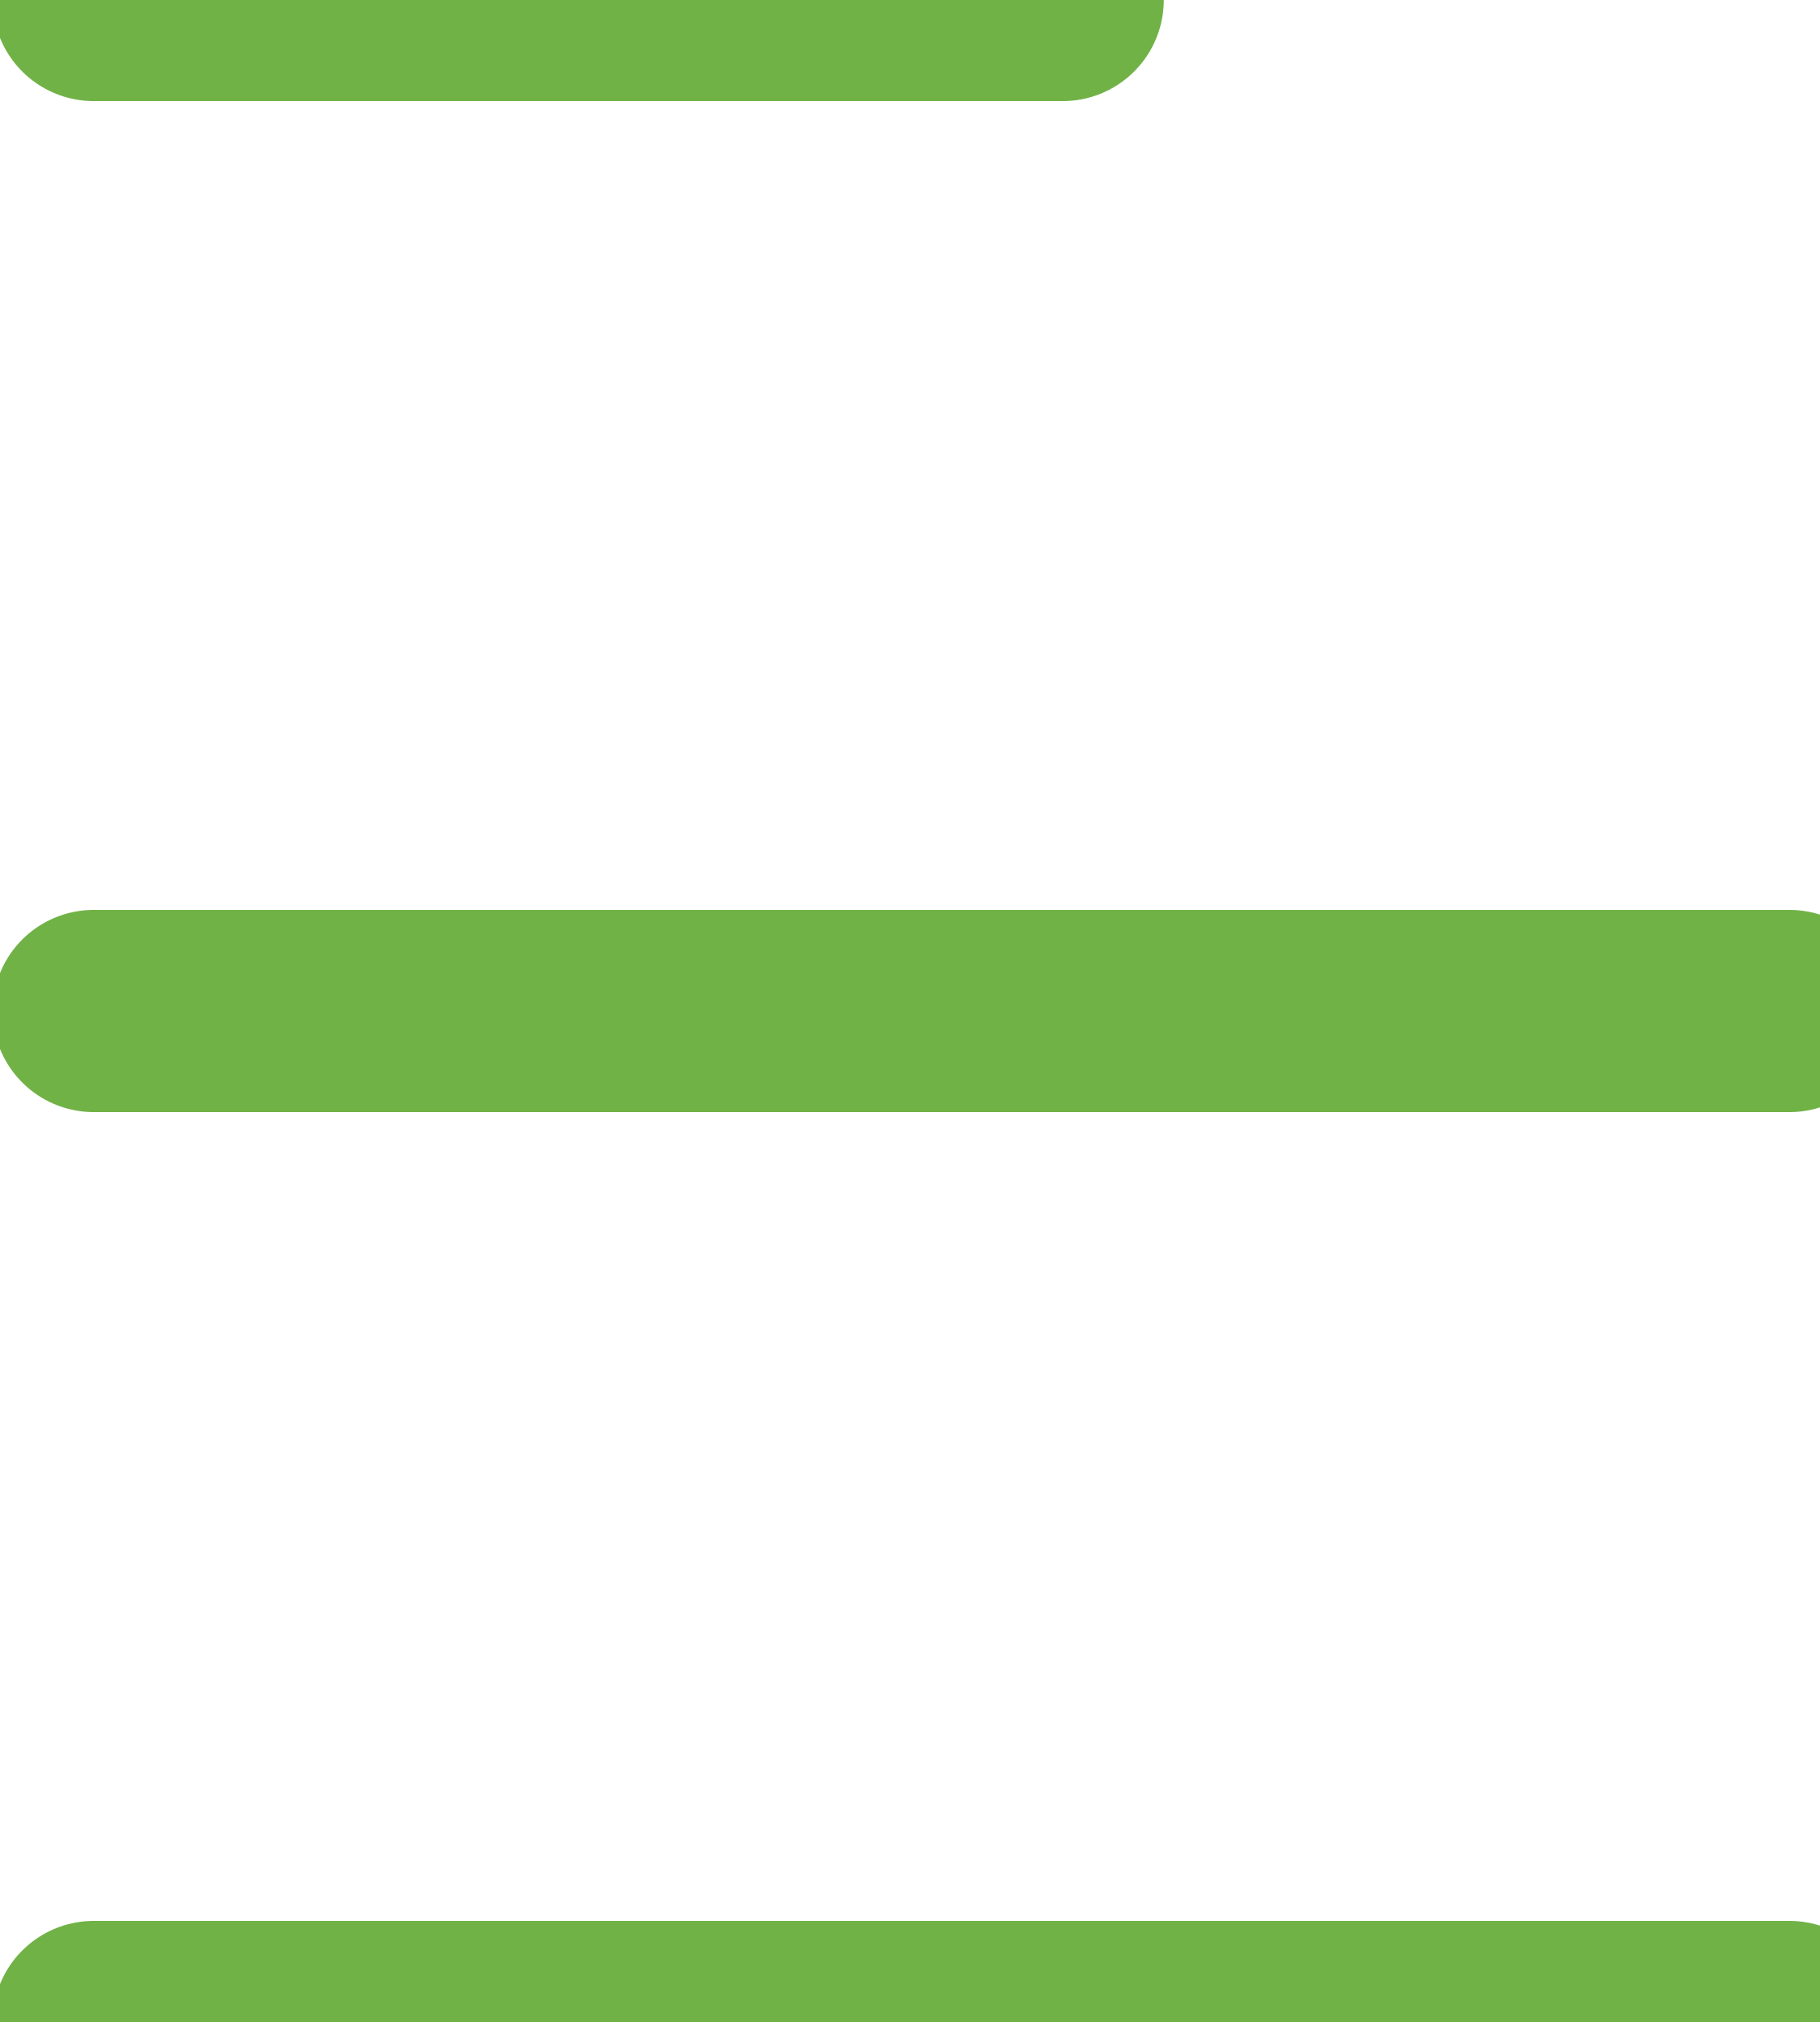
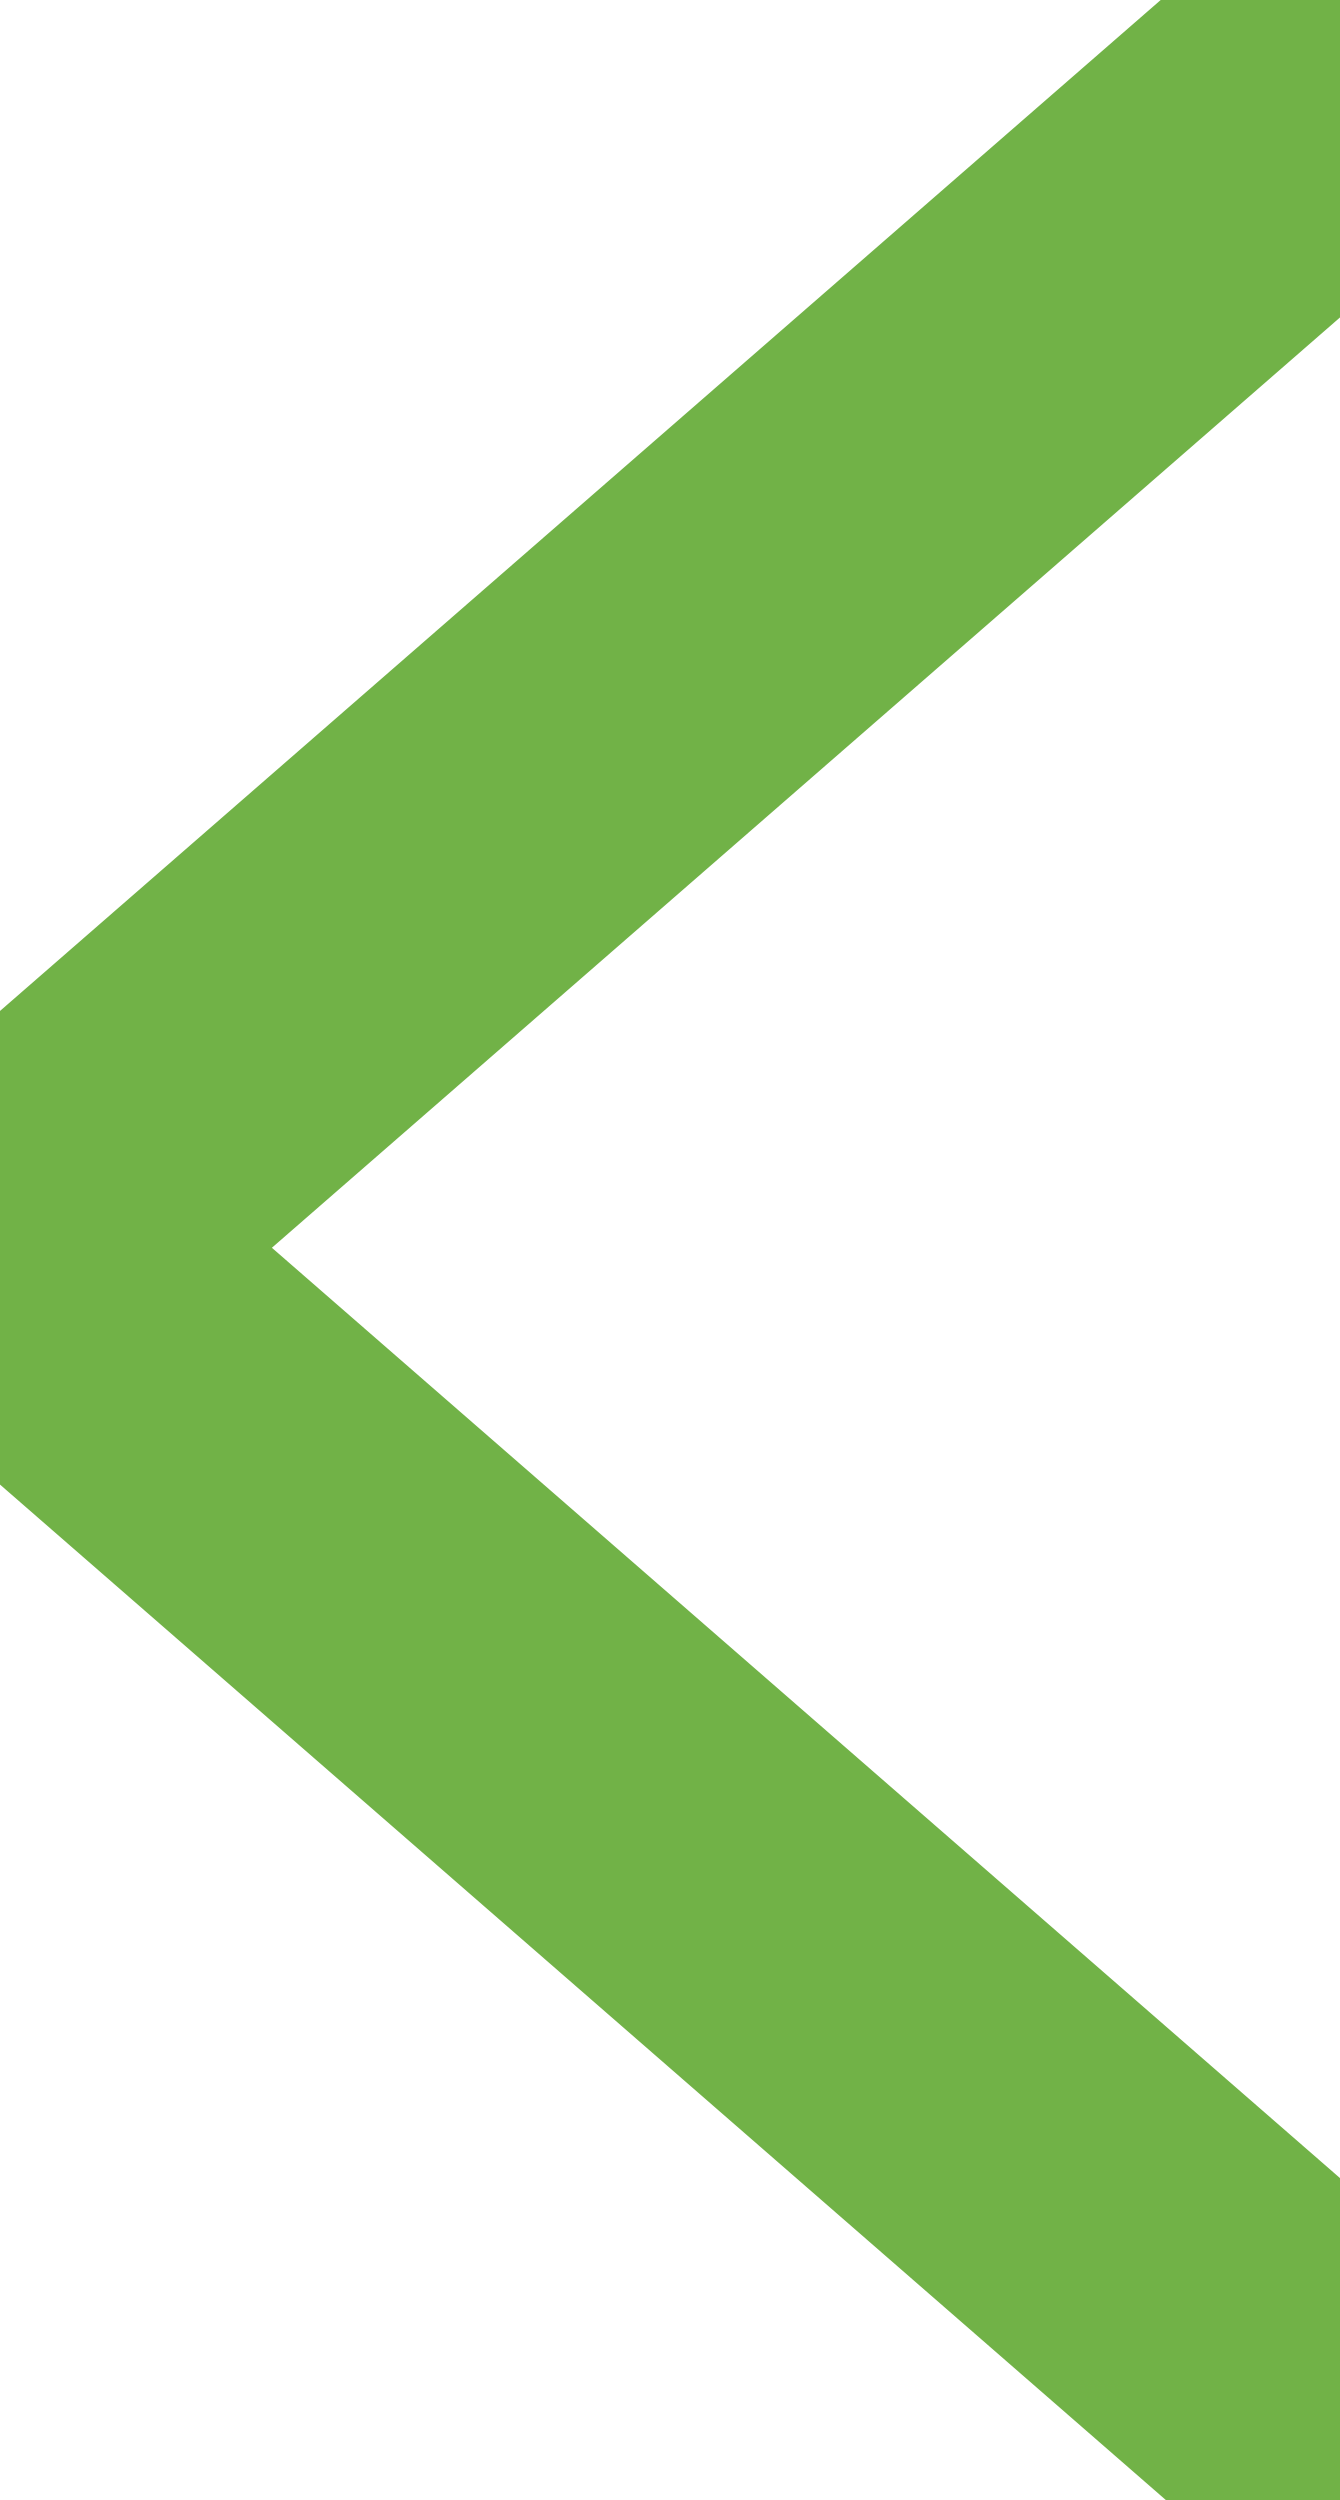
- <svg xmlns="http://www.w3.org/2000/svg" width="18" height="20" viewBox="0 0 18 20" fill="none">
-   <path d="M0.927 20H17.698M0.927 10H17.698M0.927 0H10.51" stroke="#71B247" stroke-width="2" stroke-linecap="round" stroke-linejoin="round" />
+ <svg xmlns="http://www.w3.org/2000/svg" width="15" height="28" viewBox="0 0 15 28" fill="none">
+   <path d="M15 27.04L0 13.975L15 0.91" stroke="#71B247" stroke-width="4" stroke-linecap="round" stroke-linejoin="round" />
</svg>
